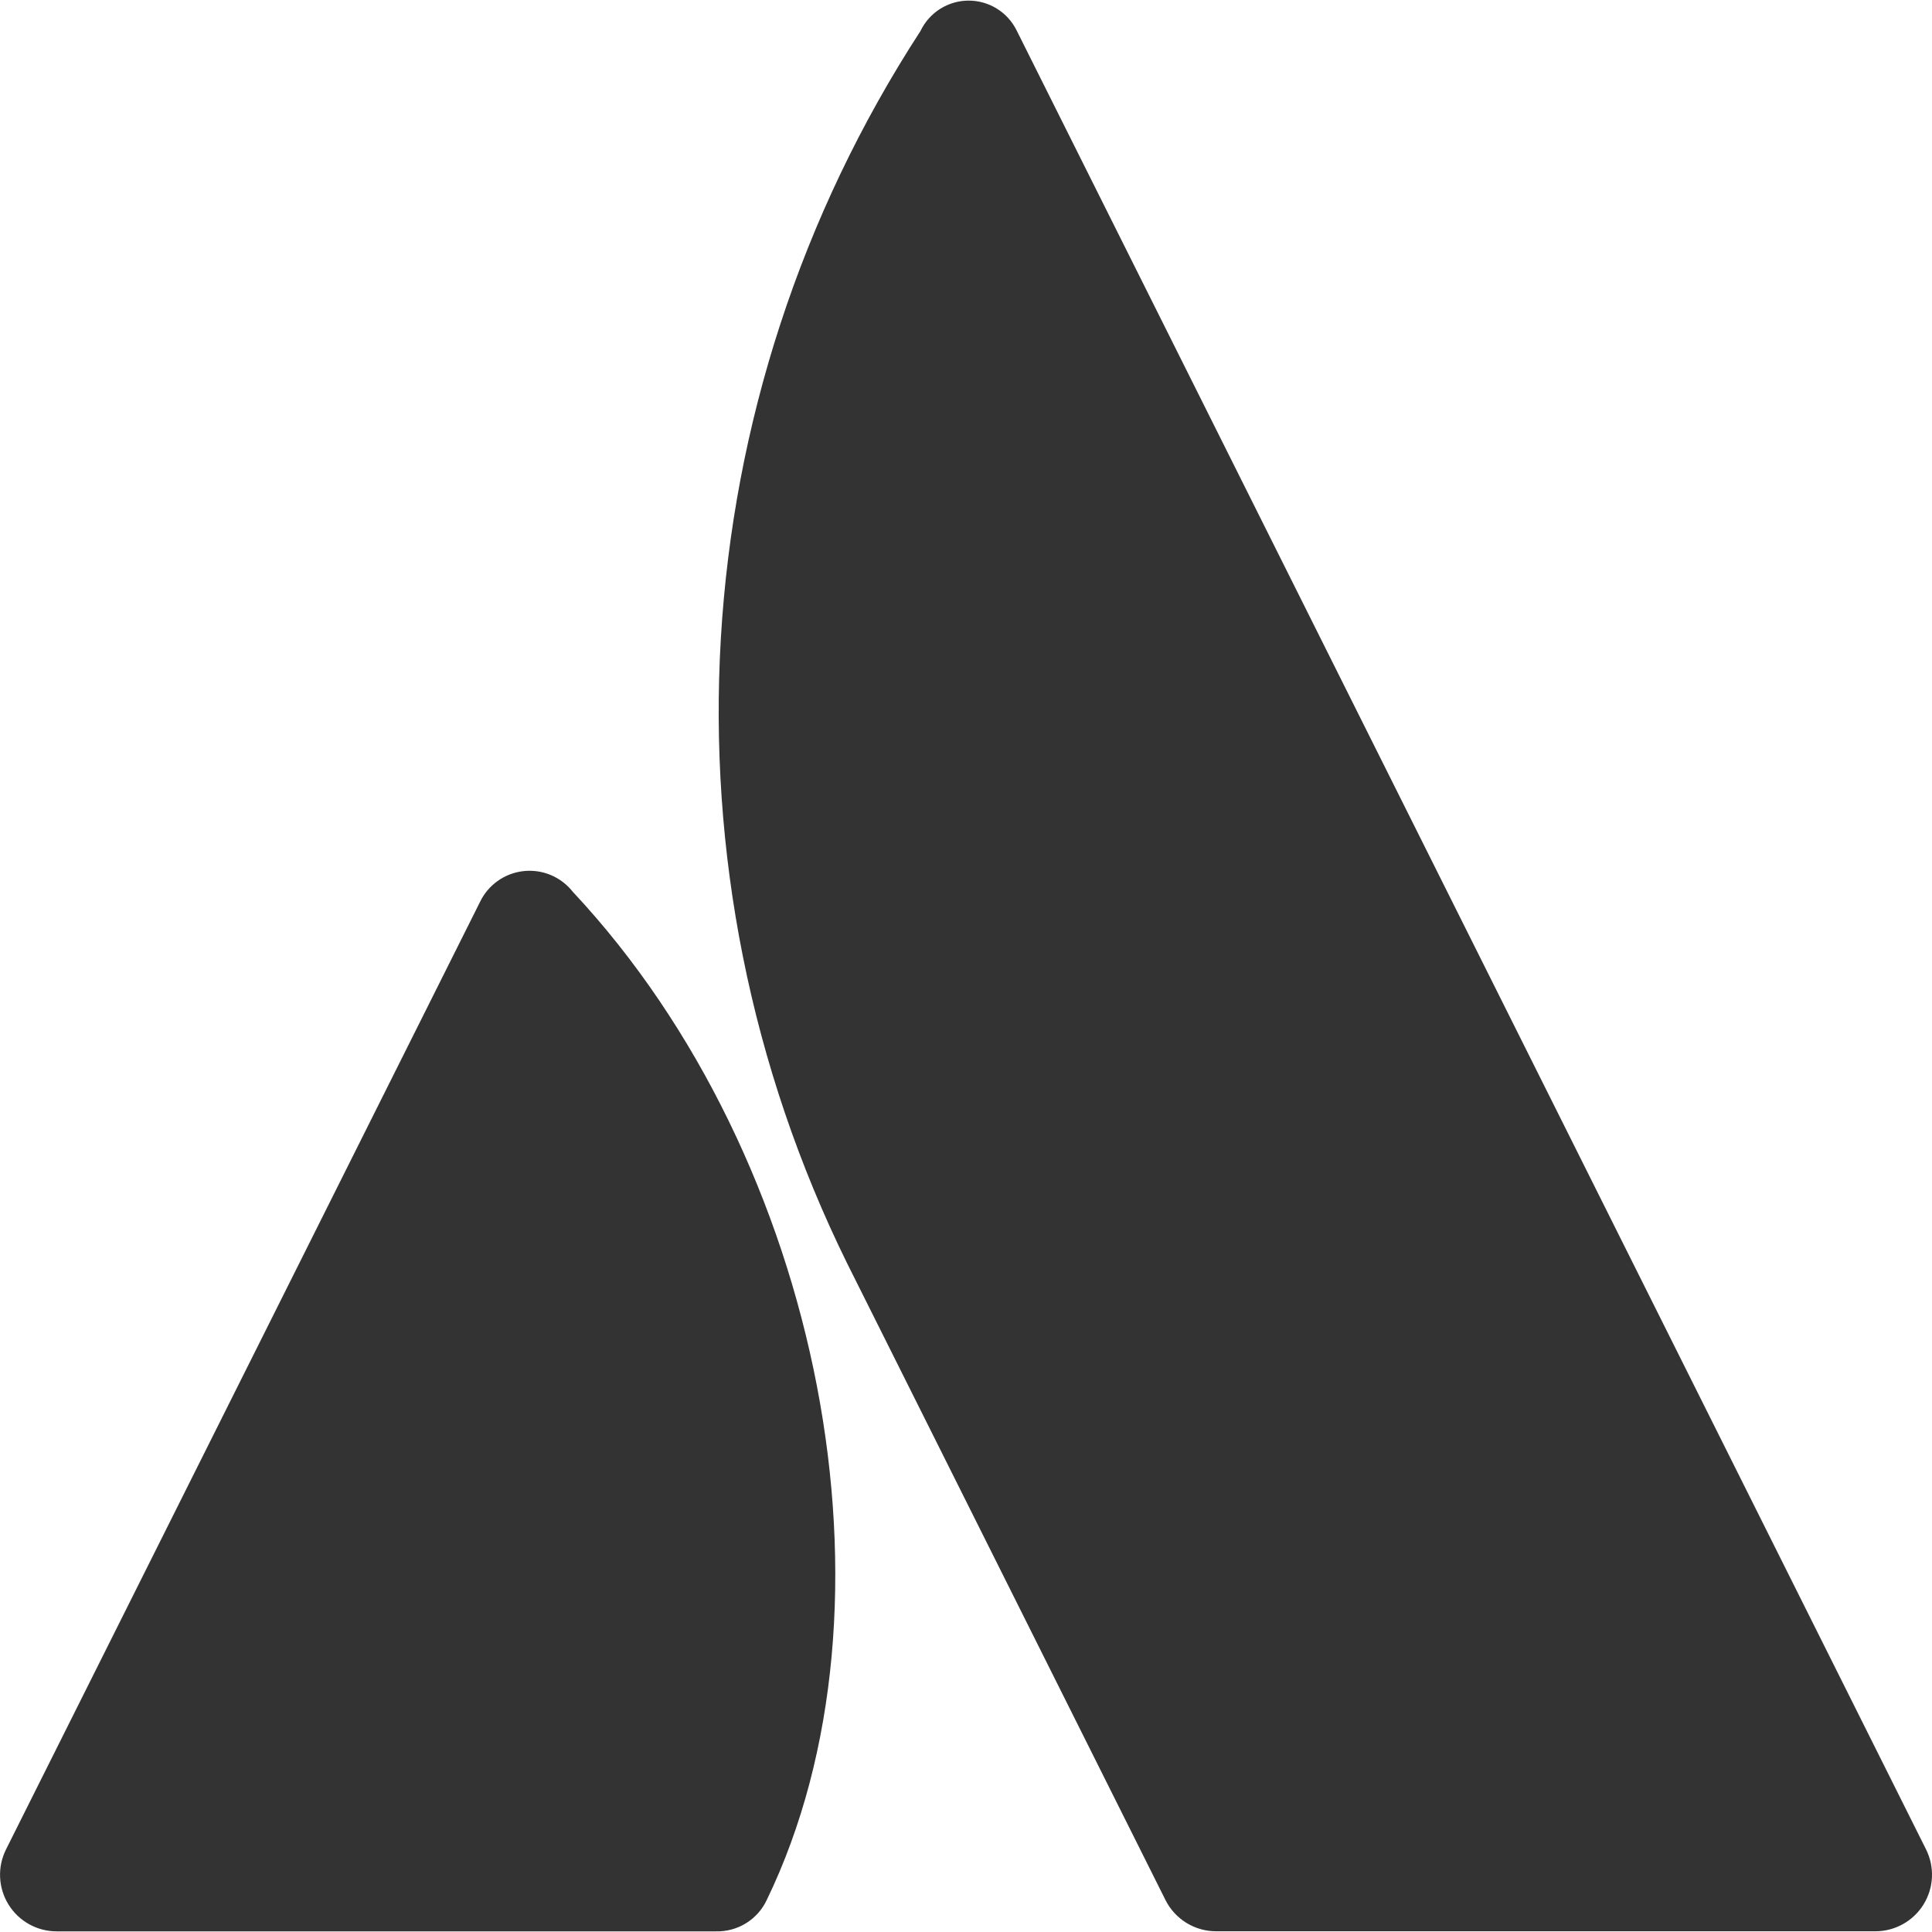
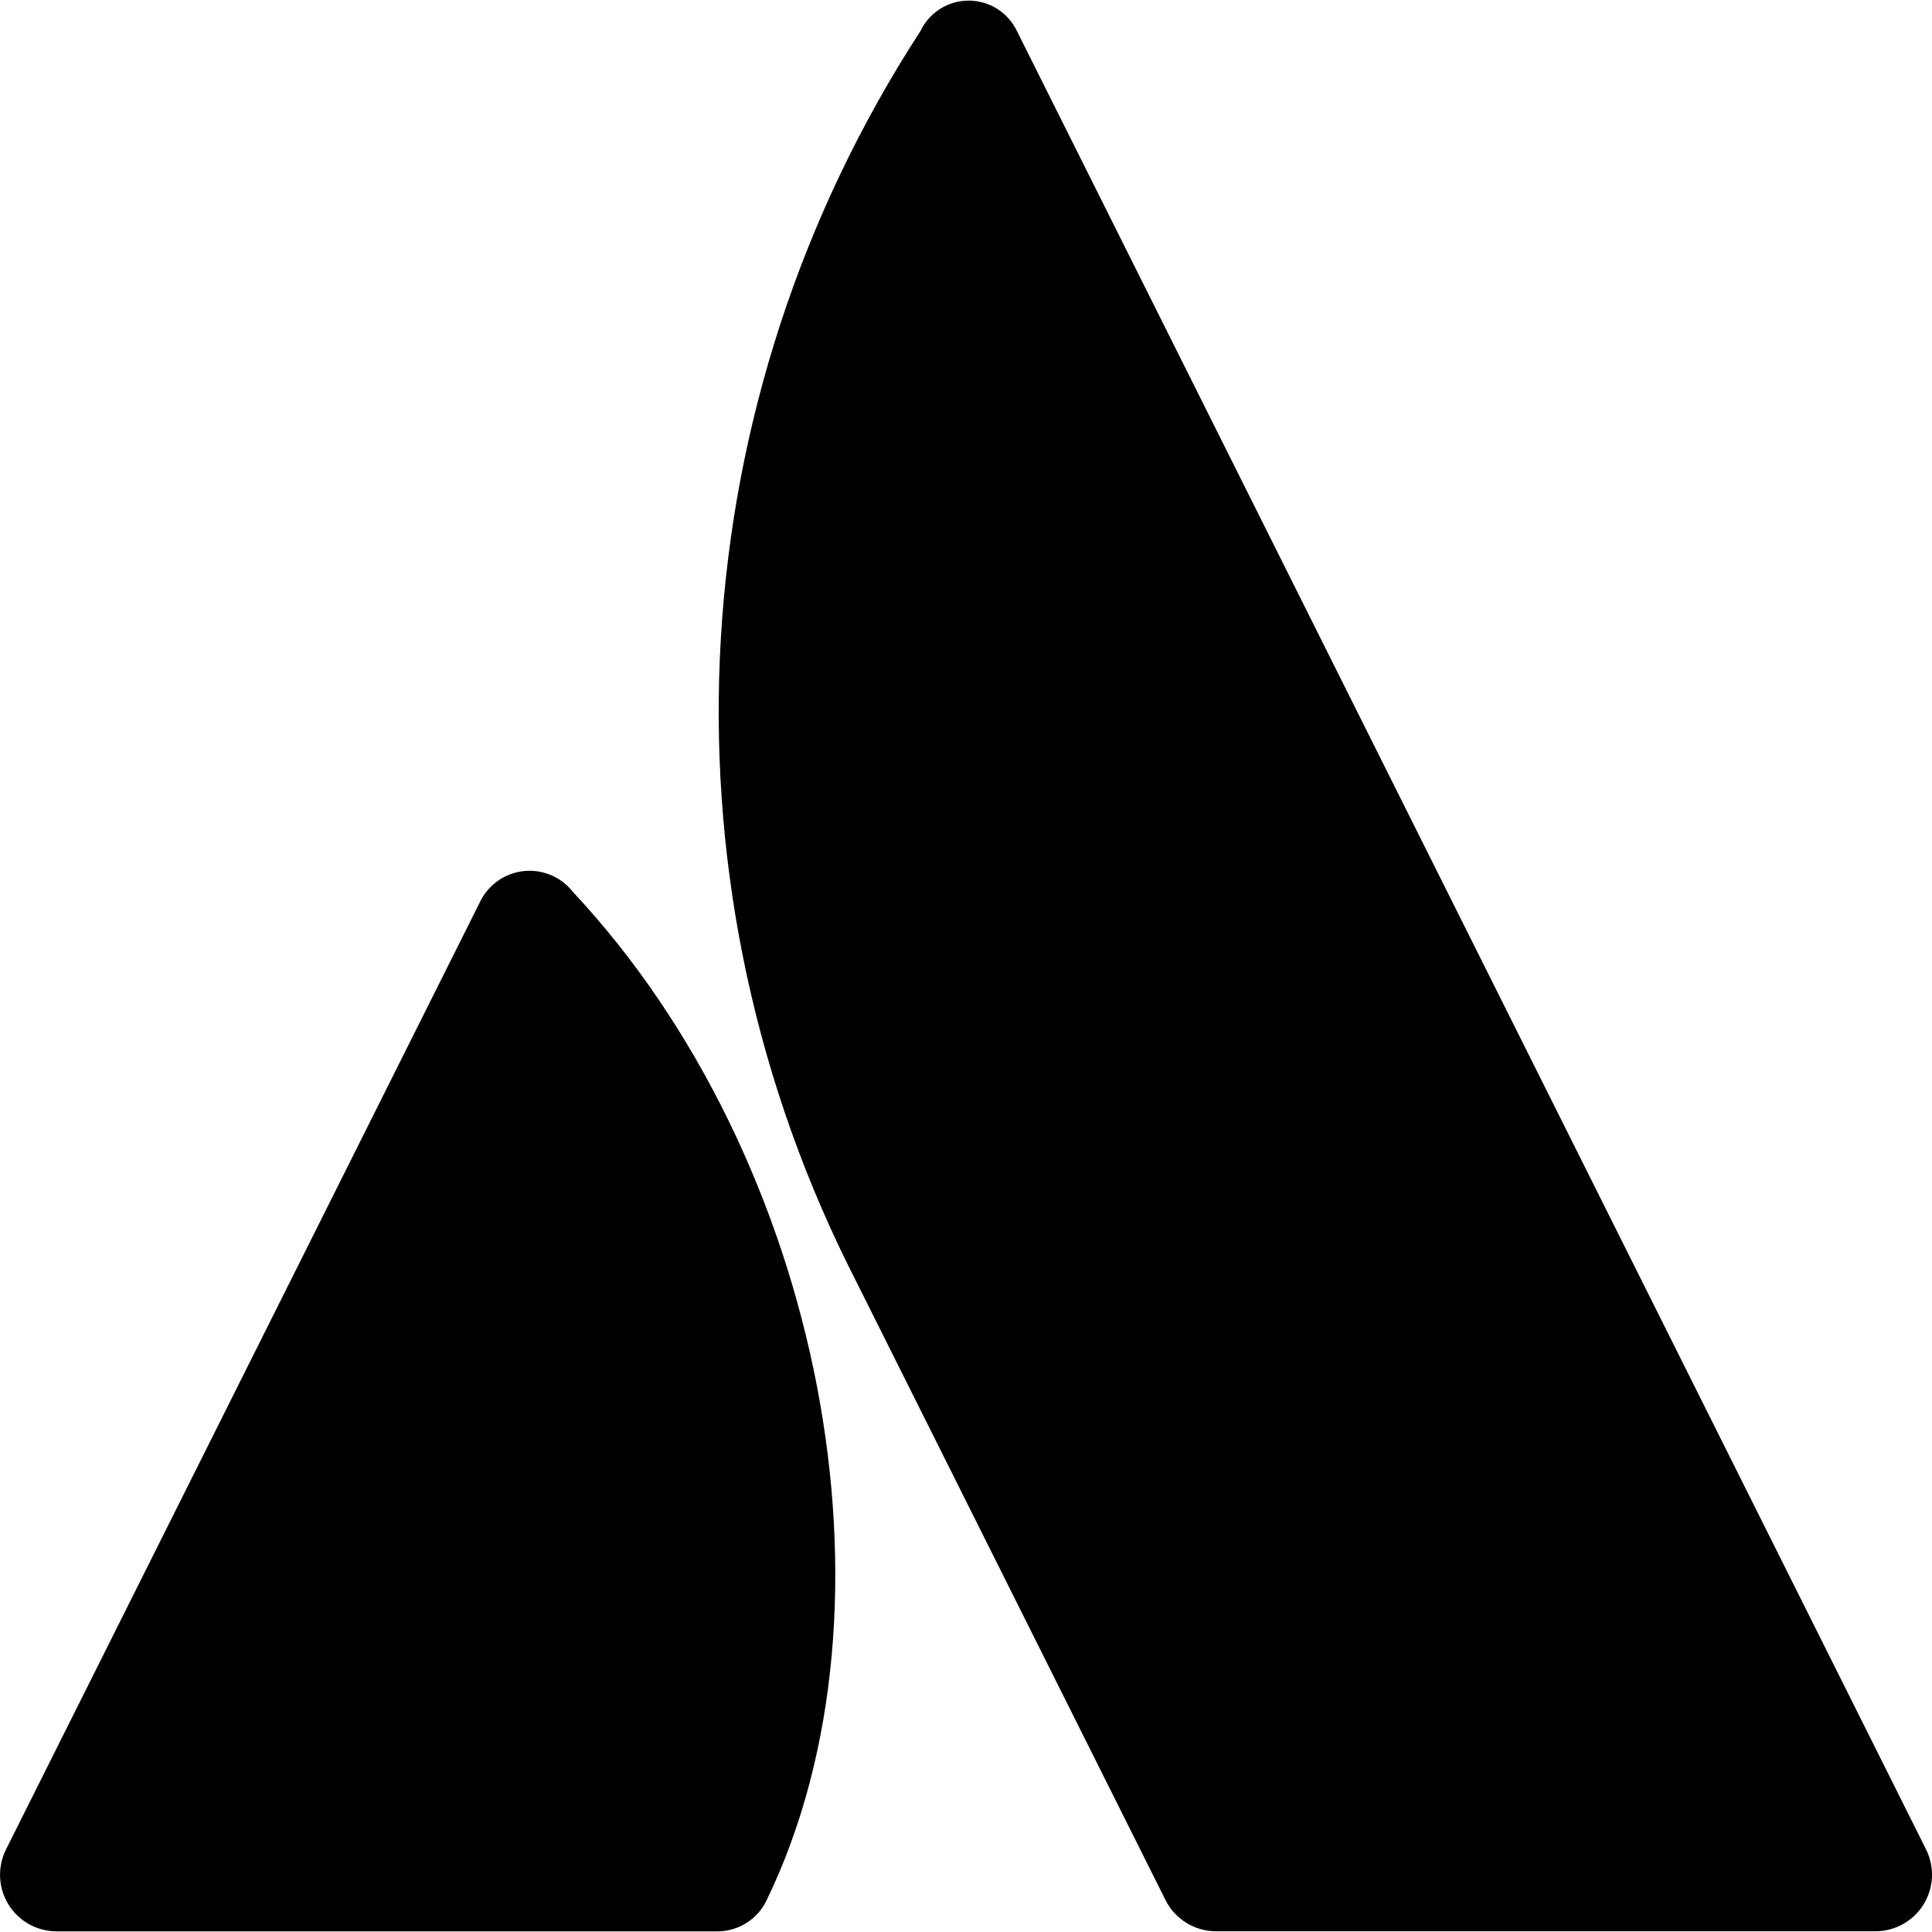
- <svg xmlns="http://www.w3.org/2000/svg" width="16" height="16" viewBox="0 0 24 24">
-   <path fill="#333" d="M7.12 11.084a.683.683 0 00-1.16.126L.075 22.974a.703.703 0 00.63 1.018h8.19a.678.678 0 00.63-.39c1.767-3.65.696-9.203-2.406-12.52zM11.434.386a15.515 15.515 0 00-.906 15.317l3.95 7.9a.703.703 0 00.628.388h8.19a.703.703 0 00.63-1.017L12.63.38a.664.664 0 00-1.196.006z" />
+ <svg xmlns="http://www.w3.org/2000/svg" role="img" viewBox="0 0 24 24">
+   <path d="M7.12 11.084a.683.683 0 00-1.16.126L.075 22.974a.703.703 0 00.63 1.018h8.19a.678.678 0 00.63-.39c1.767-3.65.696-9.203-2.406-12.52zM11.434.386a15.515 15.515 0 00-.906 15.317l3.95 7.9a.703.703 0 00.628.388h8.19a.703.703 0 00.63-1.017L12.63.38a.664.664 0 00-1.196.006z" />
</svg>
